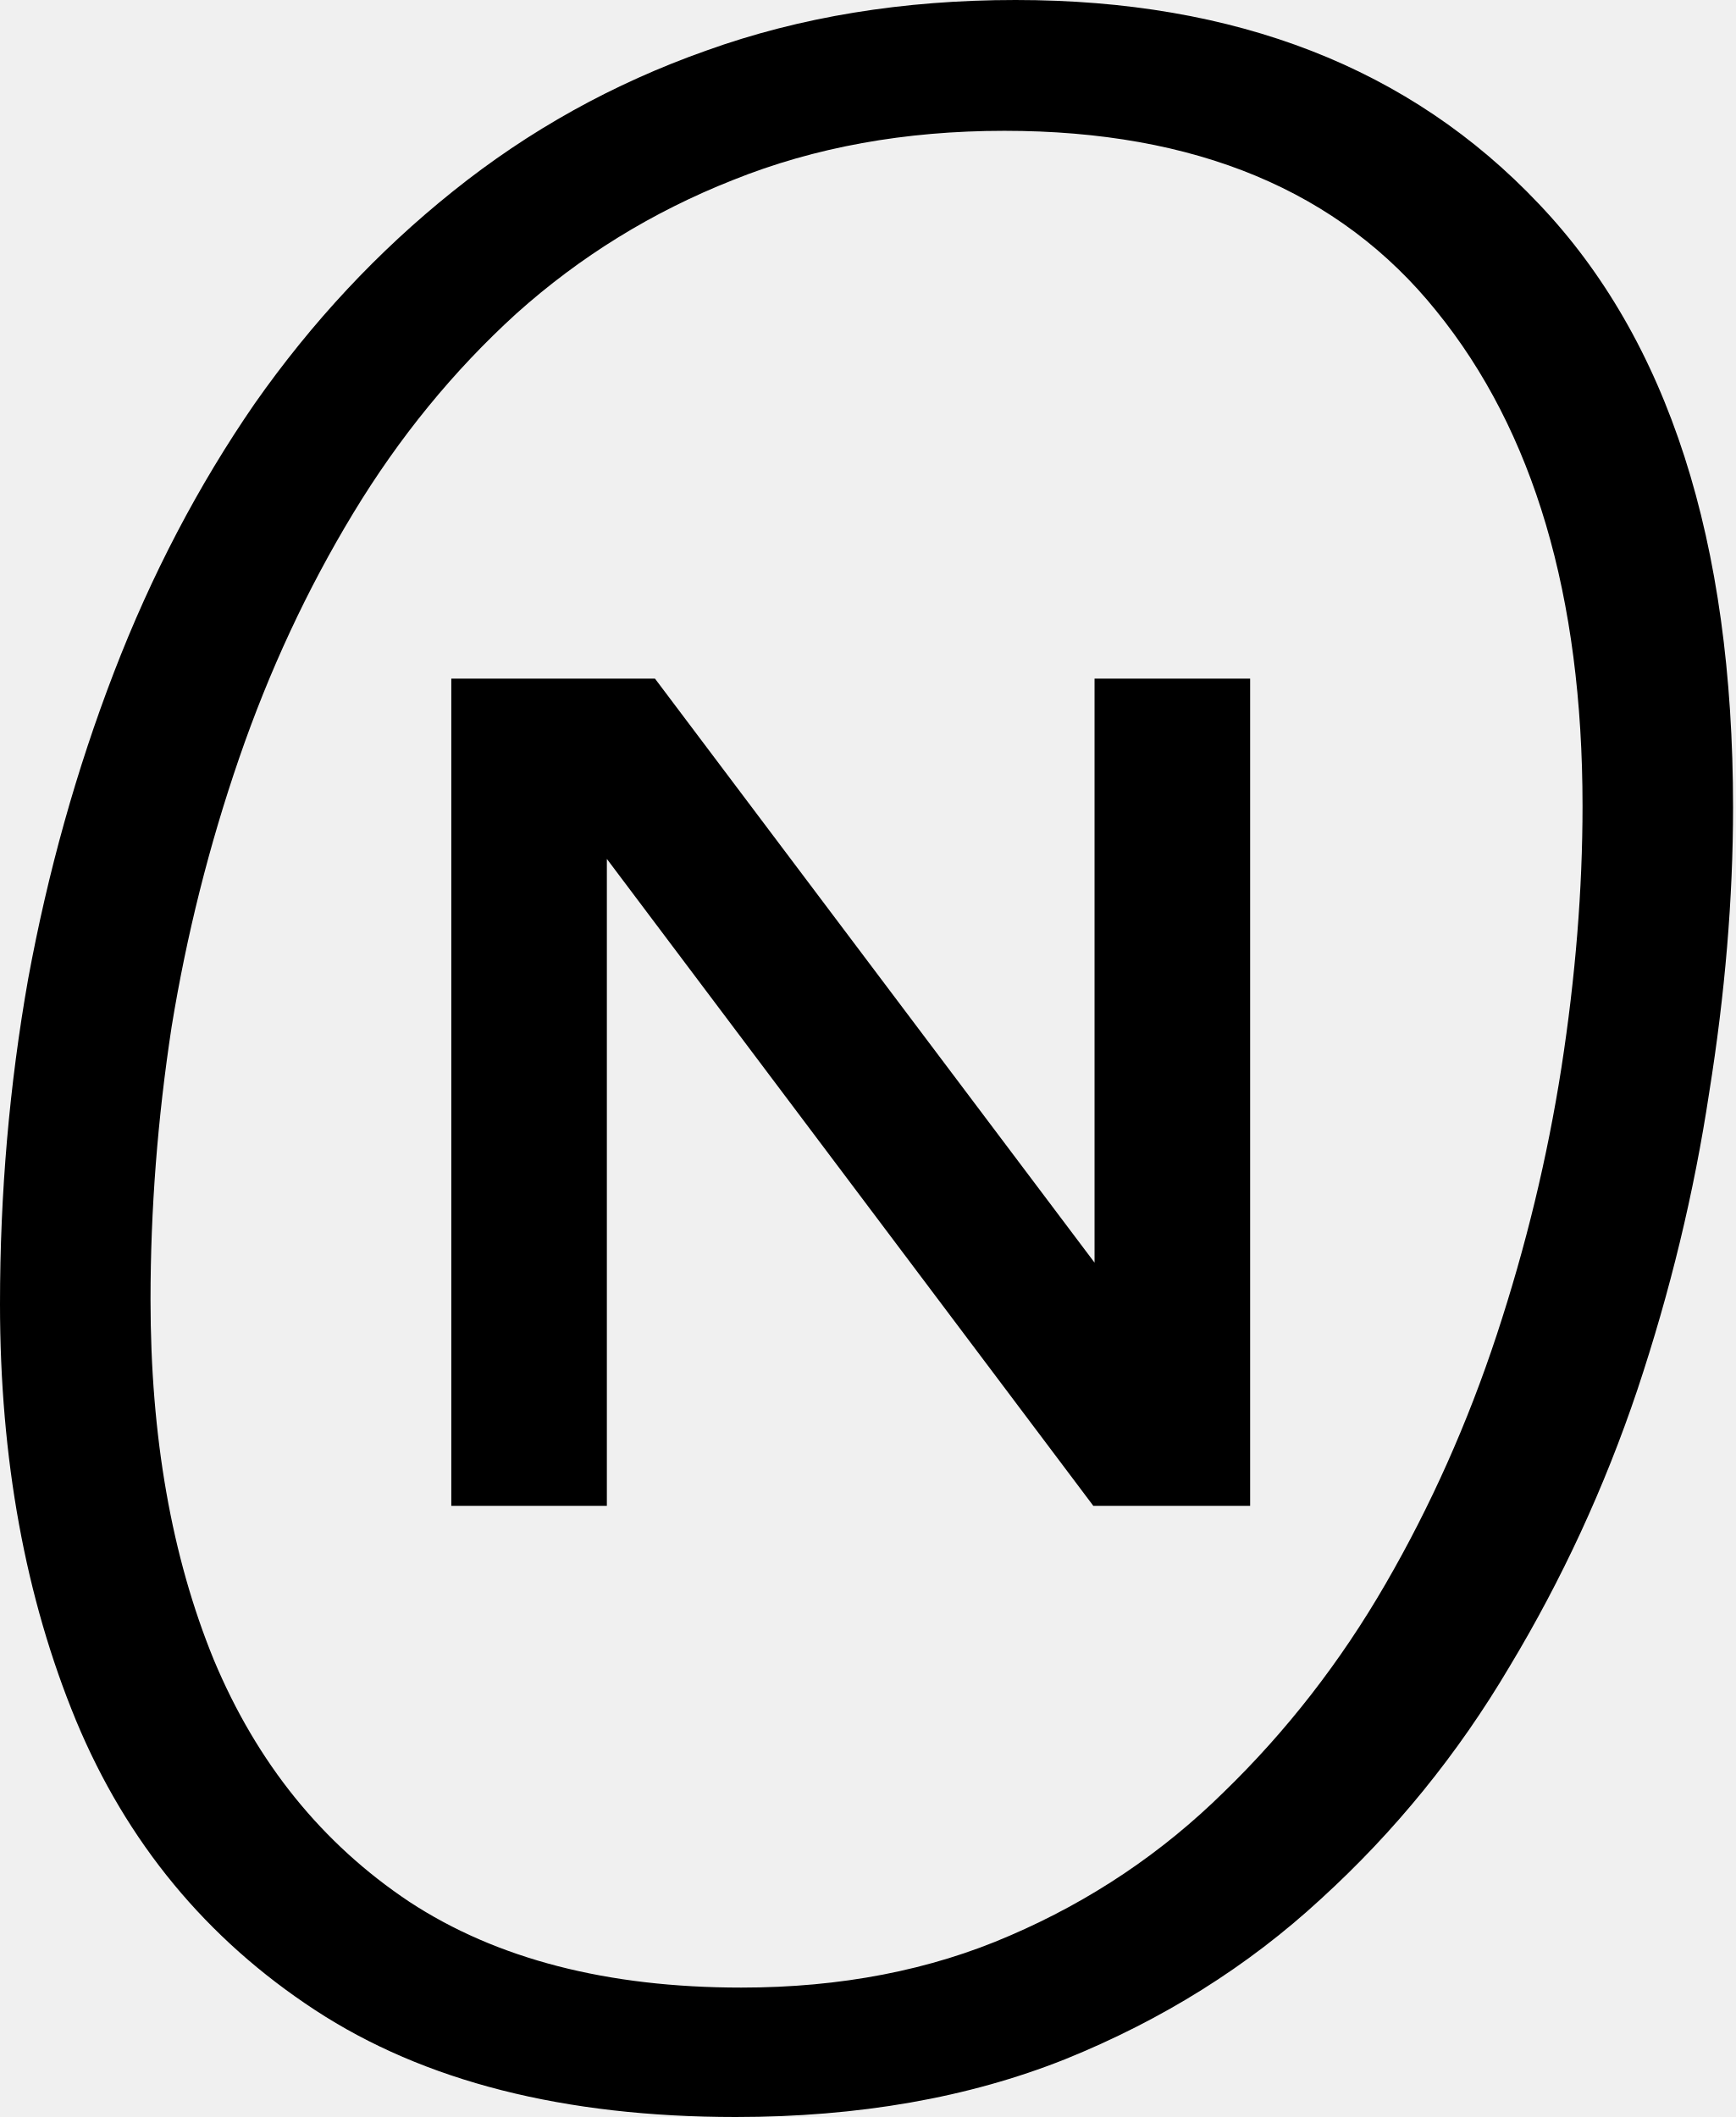
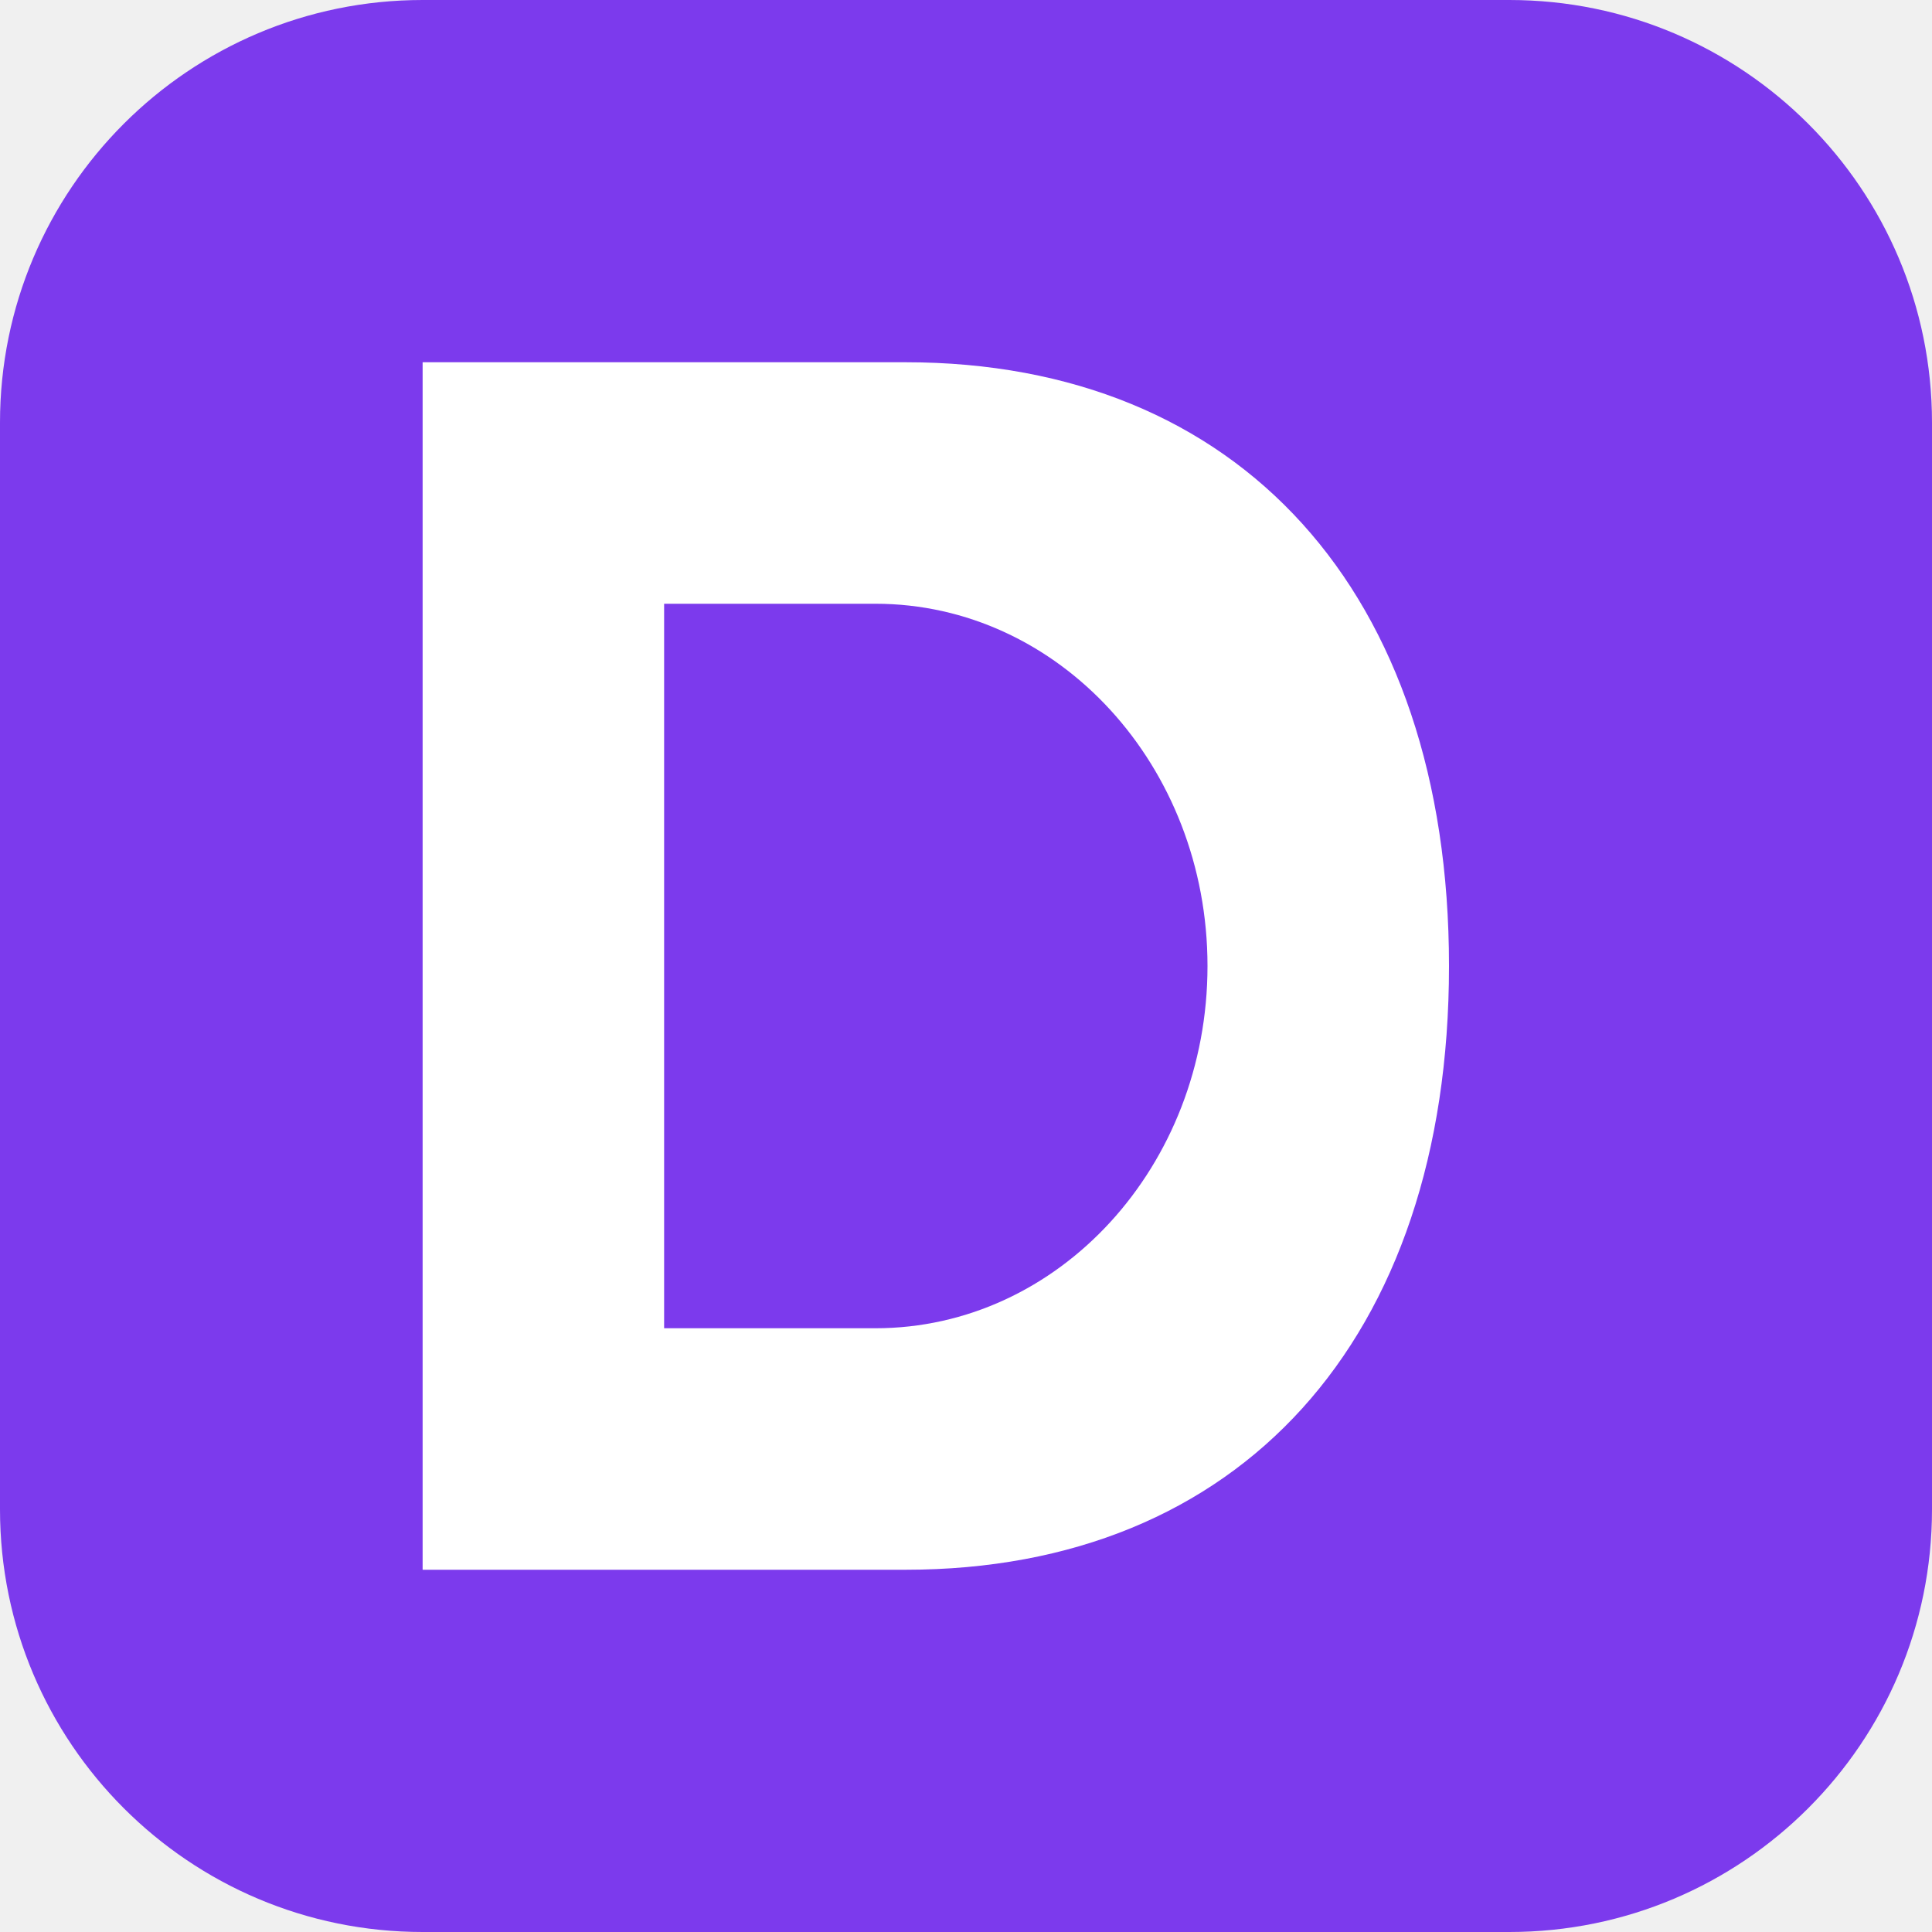
- <svg xmlns="http://www.w3.org/2000/svg" width="82" height="100" viewBox="0 0 82 100" fill="none">
-   <path d="M34.751 100C26.645 100 20.022 98.317 14.884 94.95C9.745 91.584 5.98 87.021 3.588 81.263C1.196 75.46 0 68.904 0 61.595C0 56.368 0.443 51.251 1.329 46.246C2.259 41.196 3.61 36.368 5.382 31.761C7.154 27.154 9.369 22.924 12.027 19.07C14.729 15.216 17.852 11.871 21.395 9.037C24.983 6.157 28.97 3.942 33.355 2.392C37.785 0.797 42.658 0 47.973 0C58.383 0 66.622 3.212 72.691 9.635C78.804 16.058 81.861 25.559 81.861 38.139C81.861 42.436 81.484 46.932 80.731 51.628C80.022 56.323 78.893 60.997 77.342 65.648C75.792 70.255 73.776 74.618 71.296 78.737C68.859 82.857 65.891 86.512 62.392 89.701C58.937 92.89 54.906 95.415 50.299 97.276C45.736 99.092 40.554 100 34.751 100ZM35.017 93.887C39.712 93.887 43.942 93.068 47.708 91.429C51.517 89.79 54.884 87.53 57.807 84.651C60.775 81.772 63.322 78.494 65.448 74.817C67.575 71.141 69.325 67.22 70.698 63.056C72.071 58.893 73.09 54.684 73.754 50.432C74.419 46.135 74.751 42.016 74.751 38.073C74.751 28.151 72.447 20.354 67.841 14.684C63.278 9.014 56.478 6.179 47.442 6.179C42.746 6.179 38.472 6.955 34.618 8.505C30.808 10.011 27.398 12.115 24.385 14.817C21.418 17.519 18.848 20.665 16.678 24.253C14.507 27.84 12.713 31.694 11.296 35.814C9.878 39.934 8.815 44.164 8.106 48.505C7.442 52.846 7.11 57.143 7.11 61.395C7.11 67.863 8.106 73.533 10.1 78.405C12.137 83.278 15.216 87.088 19.335 89.834C23.455 92.536 28.682 93.887 35.017 93.887Z" fill="black" />
-   <path d="M21.317 71.131V32.057H30.939L51.701 59.642V32.057H59.05V71.131H51.643L28.665 40.572V71.131H21.317Z" fill="black" />
+ <svg xmlns="http://www.w3.org/2000/svg" width="32" height="32" viewBox="0 0 32 32" fill="none">
+   <rect width="32" height="32" rx="7" fill="#7C3AED" />
+   <path d="M7 6h8c5.523 0 9 3.8 9 10s-3.477 10-9 10H7V6z" fill="white" />
+   <path d="M11 10h3.5c3.038 0 5.5 2.686 5.5 6s-2.462 6-5.5 6H11V10z" fill="#7C3AED" />
</svg>
